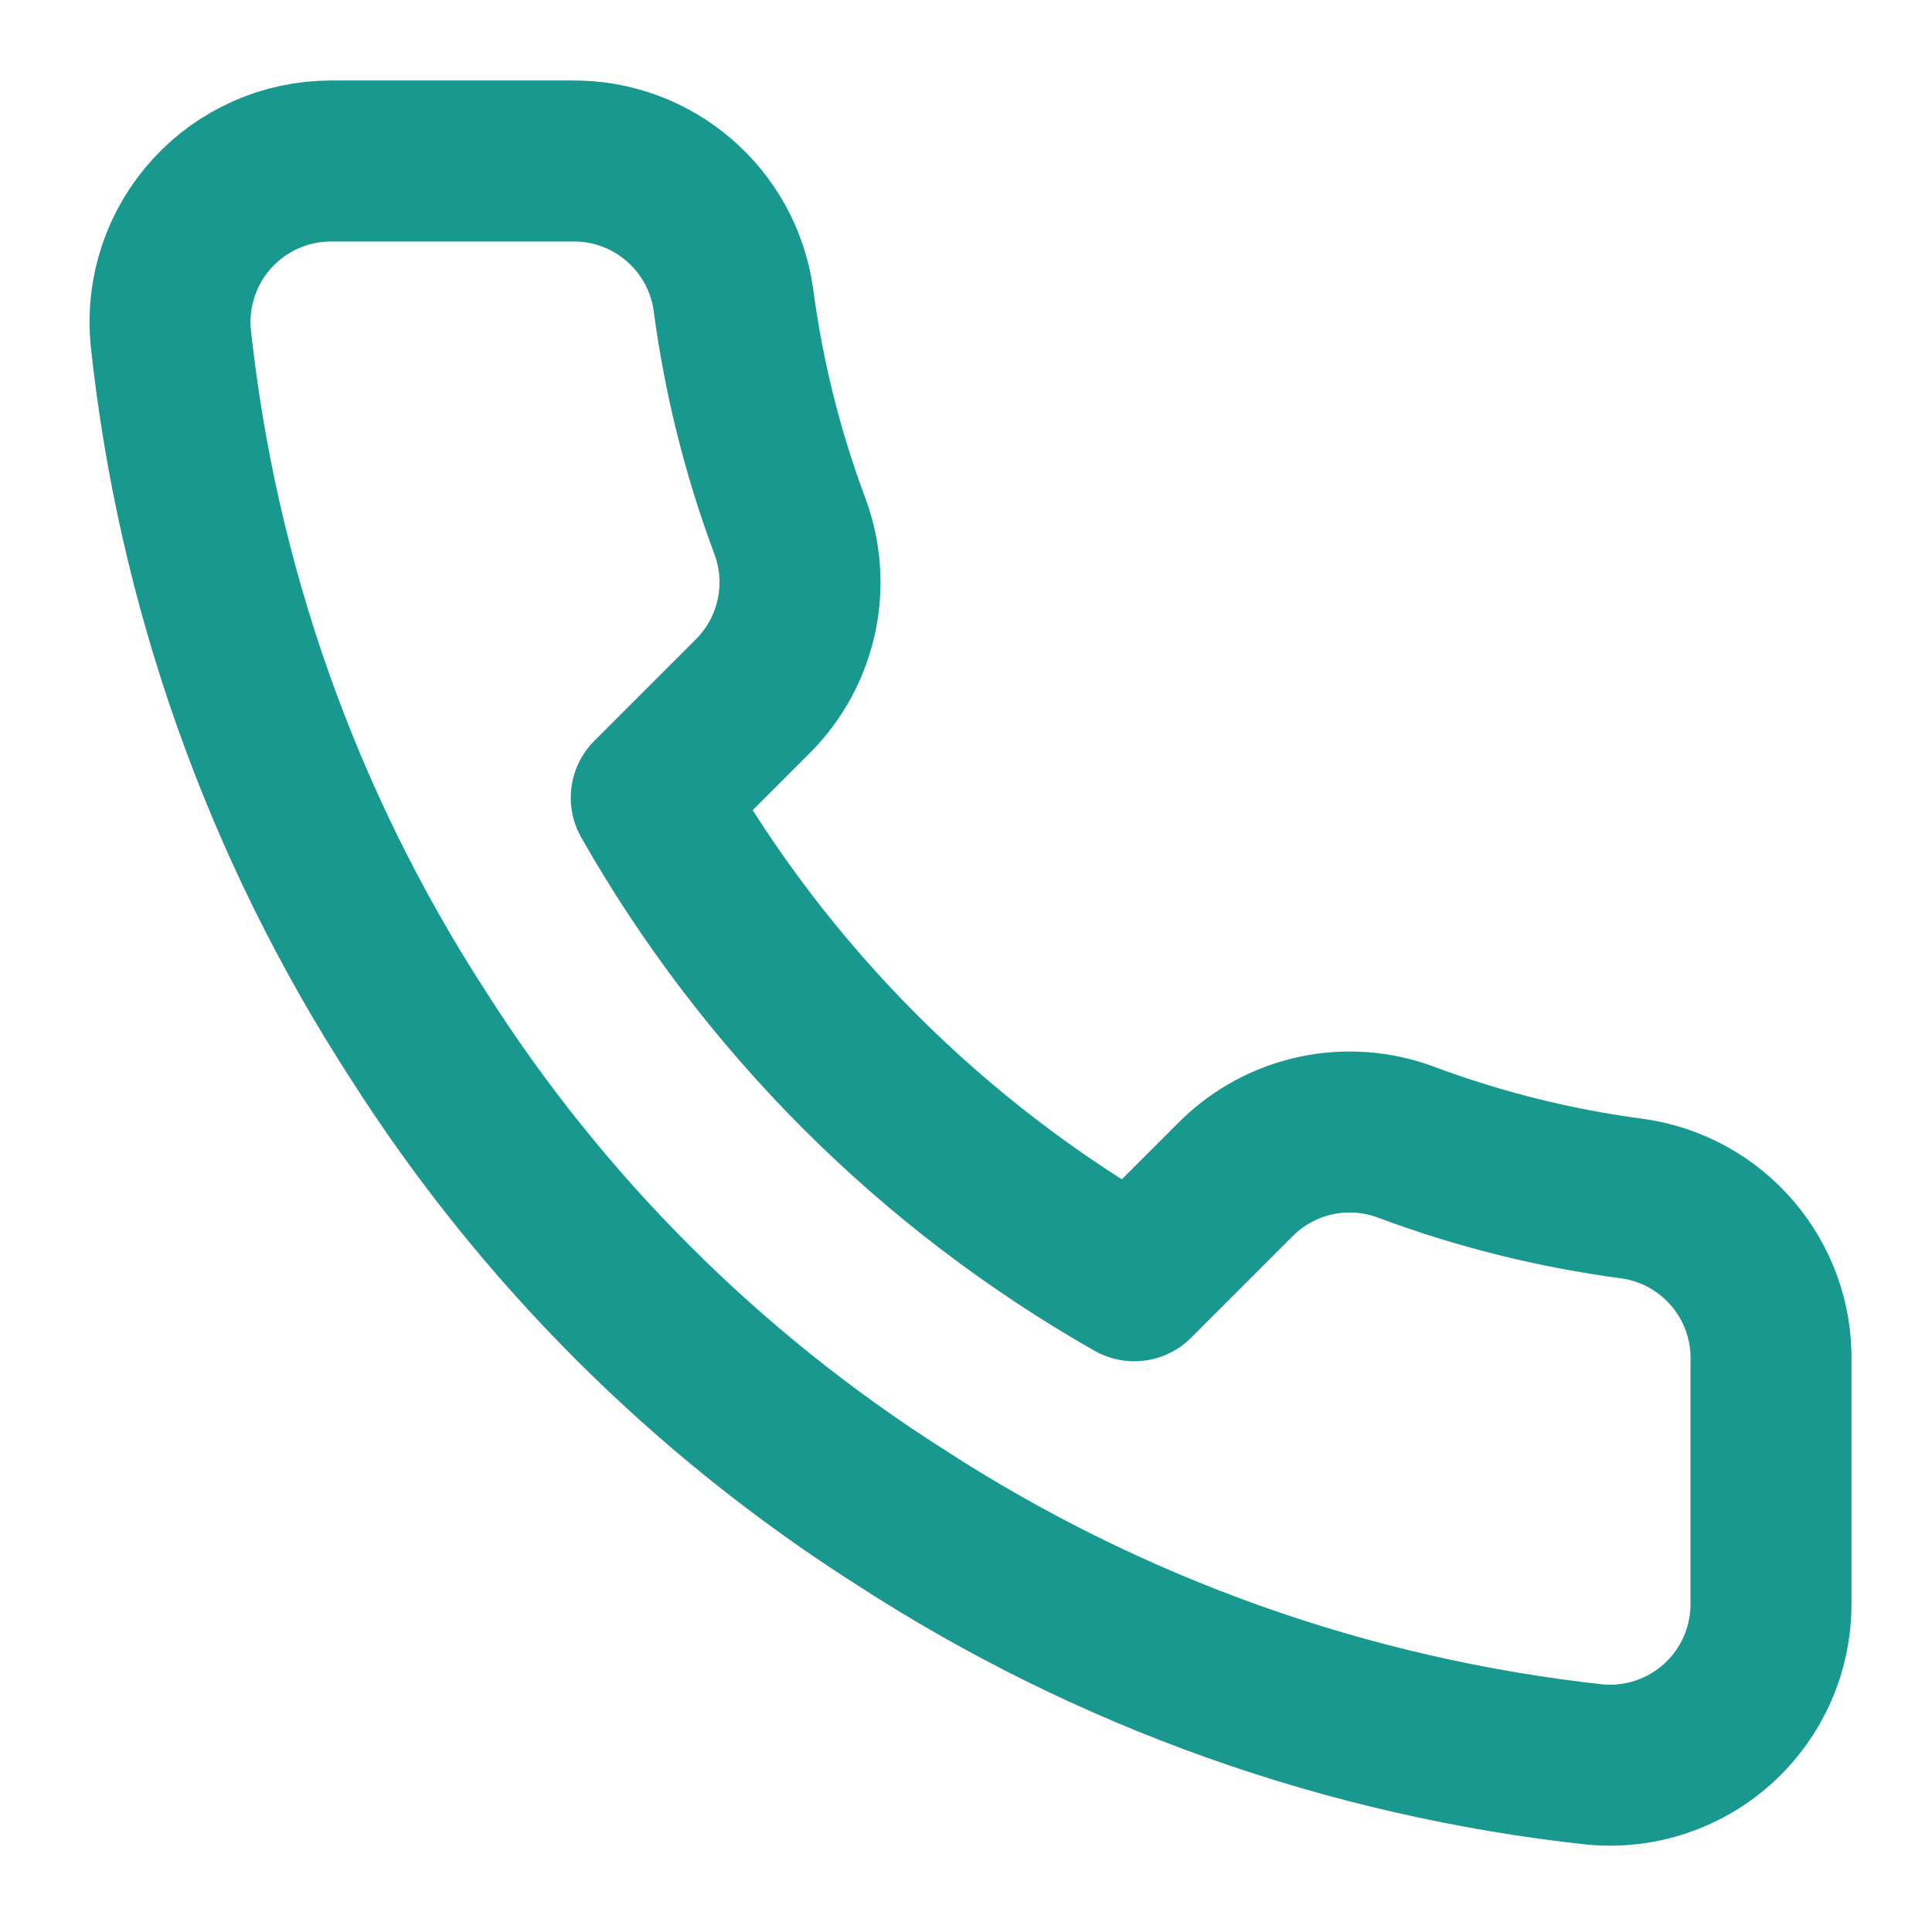
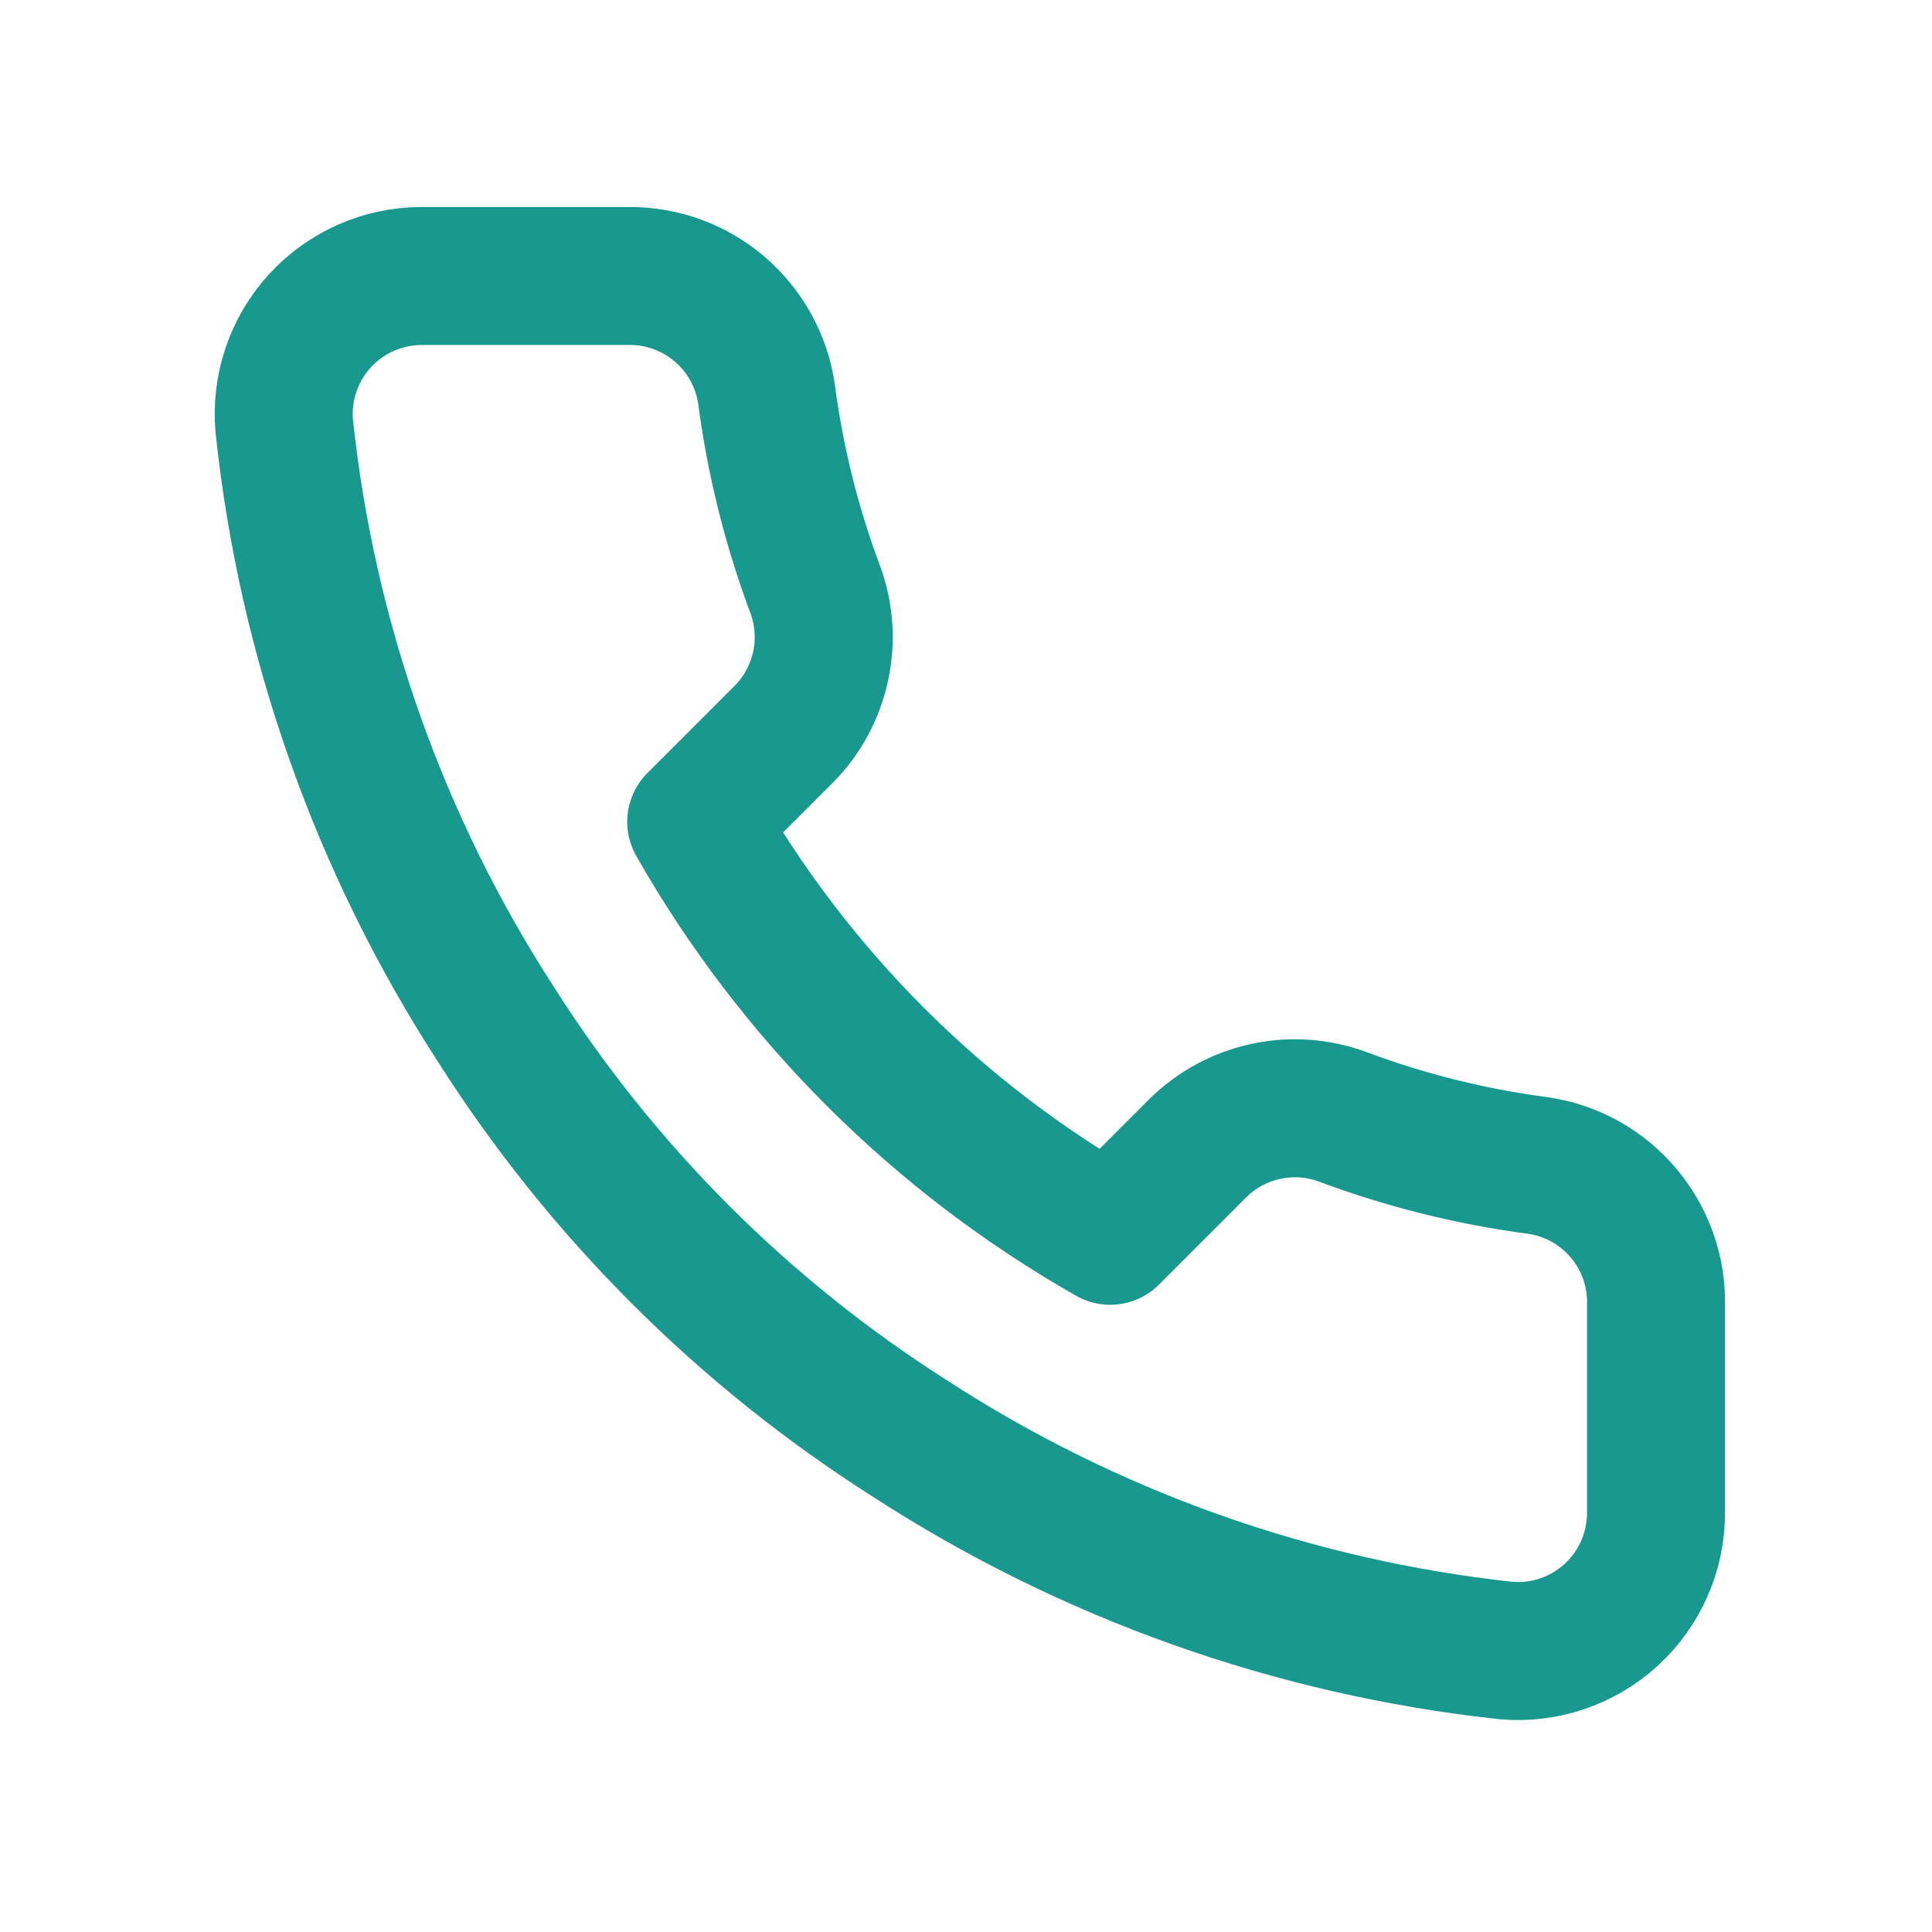
- <svg xmlns="http://www.w3.org/2000/svg" width="24" height="24" viewBox="0 0 24 24" fill="none" stroke="#199890" stroke-width="2" stroke-linecap="round" stroke-linejoin="round" class="lucide lucide-phone h-8 w-8 text-[#37AF91]">
+ <svg xmlns="http://www.w3.org/2000/svg" width="24" height="24" viewBox="-2 -2 28 28" fill="none" stroke="#199890" stroke-width="2" stroke-linecap="round" stroke-linejoin="round" class="lucide lucide-phone h-8 w-8 text-[#37AF91]">
  <path d="M22 16.92v3a2 2 0 0 1-2.18 2 19.79 19.79 0 0 1-8.63-3.07 19.5 19.5 0 0 1-6-6 19.79 19.79 0 0 1-3.07-8.67A2 2 0 0 1 4.11 2h3a2 2 0 0 1 2 1.72 12.84 12.84 0 0 0 .7 2.81 2 2 0 0 1-.45 2.11L8.09 9.91a16 16 0 0 0 6 6l1.27-1.27a2 2 0 0 1 2.11-.45 12.84 12.84 0 0 0 2.81.7A2 2 0 0 1 22 16.92z" />
</svg>
